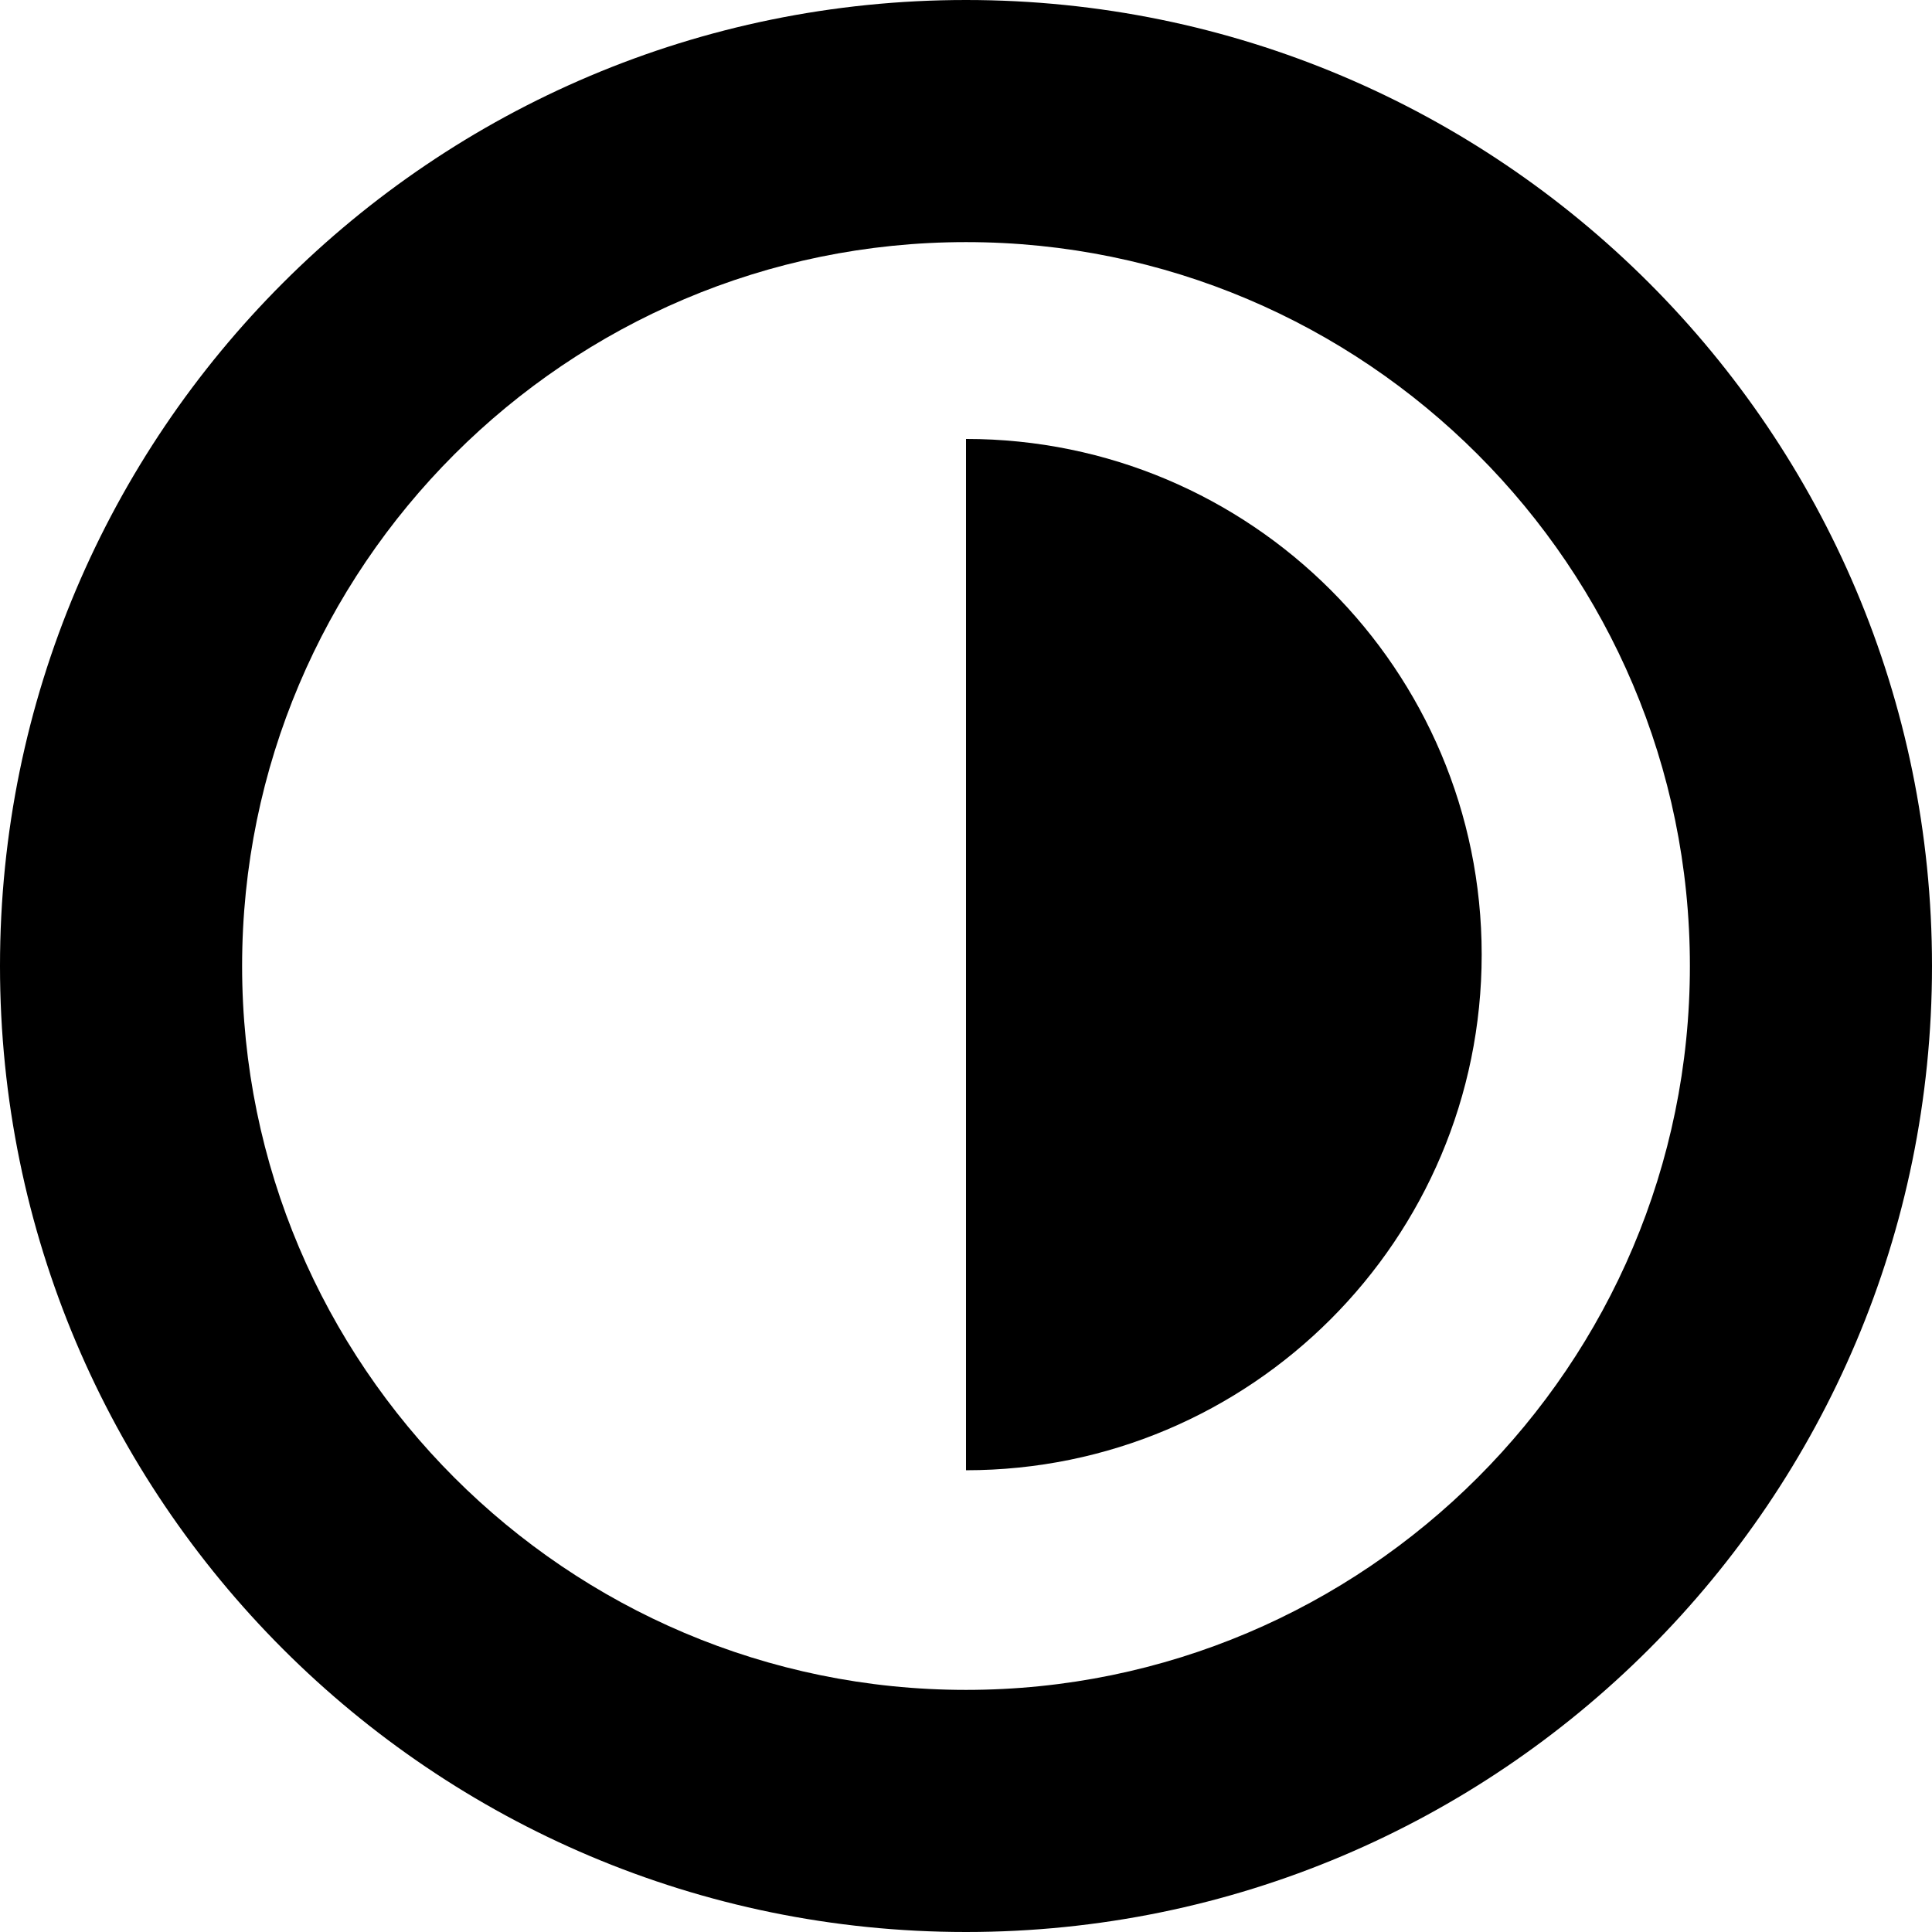
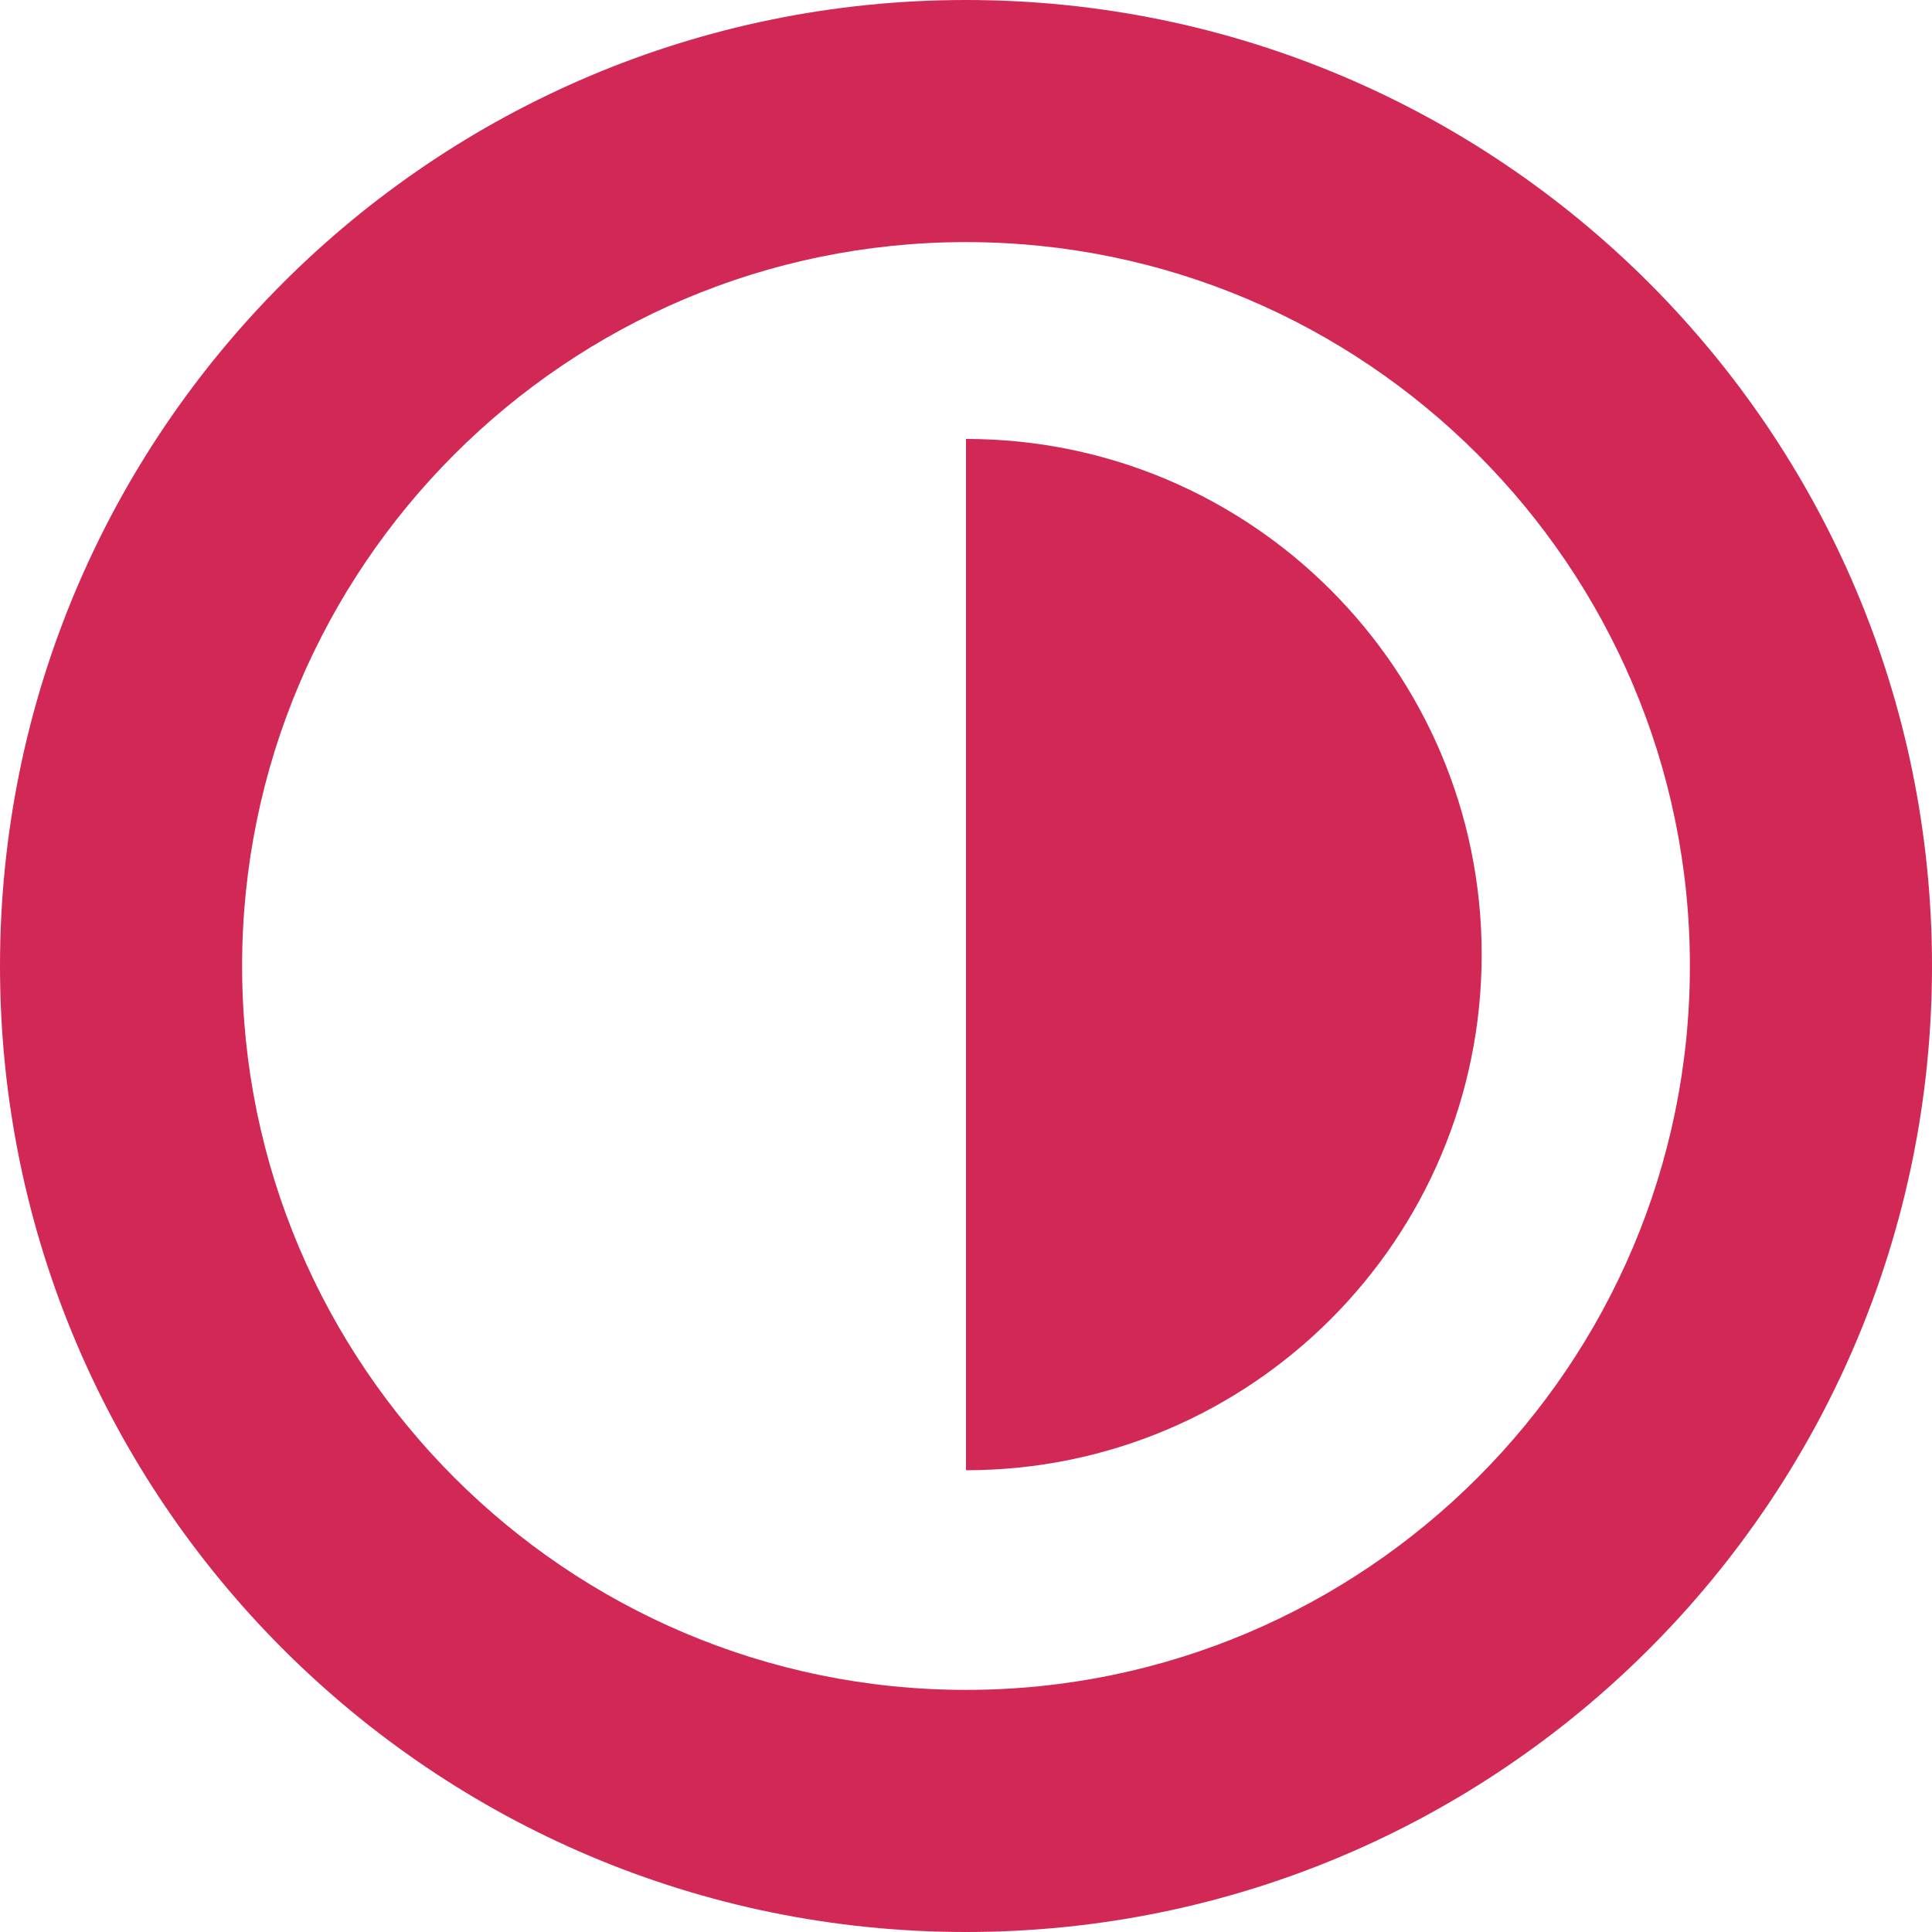
- <svg xmlns="http://www.w3.org/2000/svg" version="1.0" id="Layer_1" x="0px" y="0px" width="31.92px" height="31.92px" viewBox="-35.422 -7.96 31.92 31.92" enable-background="new -35.422 -7.96 31.92 31.92" xml:space="preserve">
+ <svg xmlns="http://www.w3.org/2000/svg" fill="#d22856" version="1.0" id="Layer_1" x="0px" y="0px" width="31.92px" height="31.92px" viewBox="-35.422 -7.96 31.92 31.92" enable-background="new -35.422 -7.96 31.92 31.92" xml:space="preserve">
  <path d="M-19.462-3.96c6.595,0,11.96,5.365,11.96,11.96s-5.365,11.96-11.96,11.96S-31.422,14.595-31.422,8 S-26.057-3.96-19.462-3.96 M-19.462-7.96c-8.814,0-15.96,7.145-15.96,15.96c0,8.813,7.146,15.96,15.96,15.96S-3.502,16.813-3.502,8 C-3.502-0.815-10.648-7.96-19.462-7.96L-19.462-7.96z" />
  <path d="M-19.462,16.331c4.706,0,8.52-3.813,8.52-8.52c0-4.705-3.813-8.519-8.52-8.519" />
</svg>
